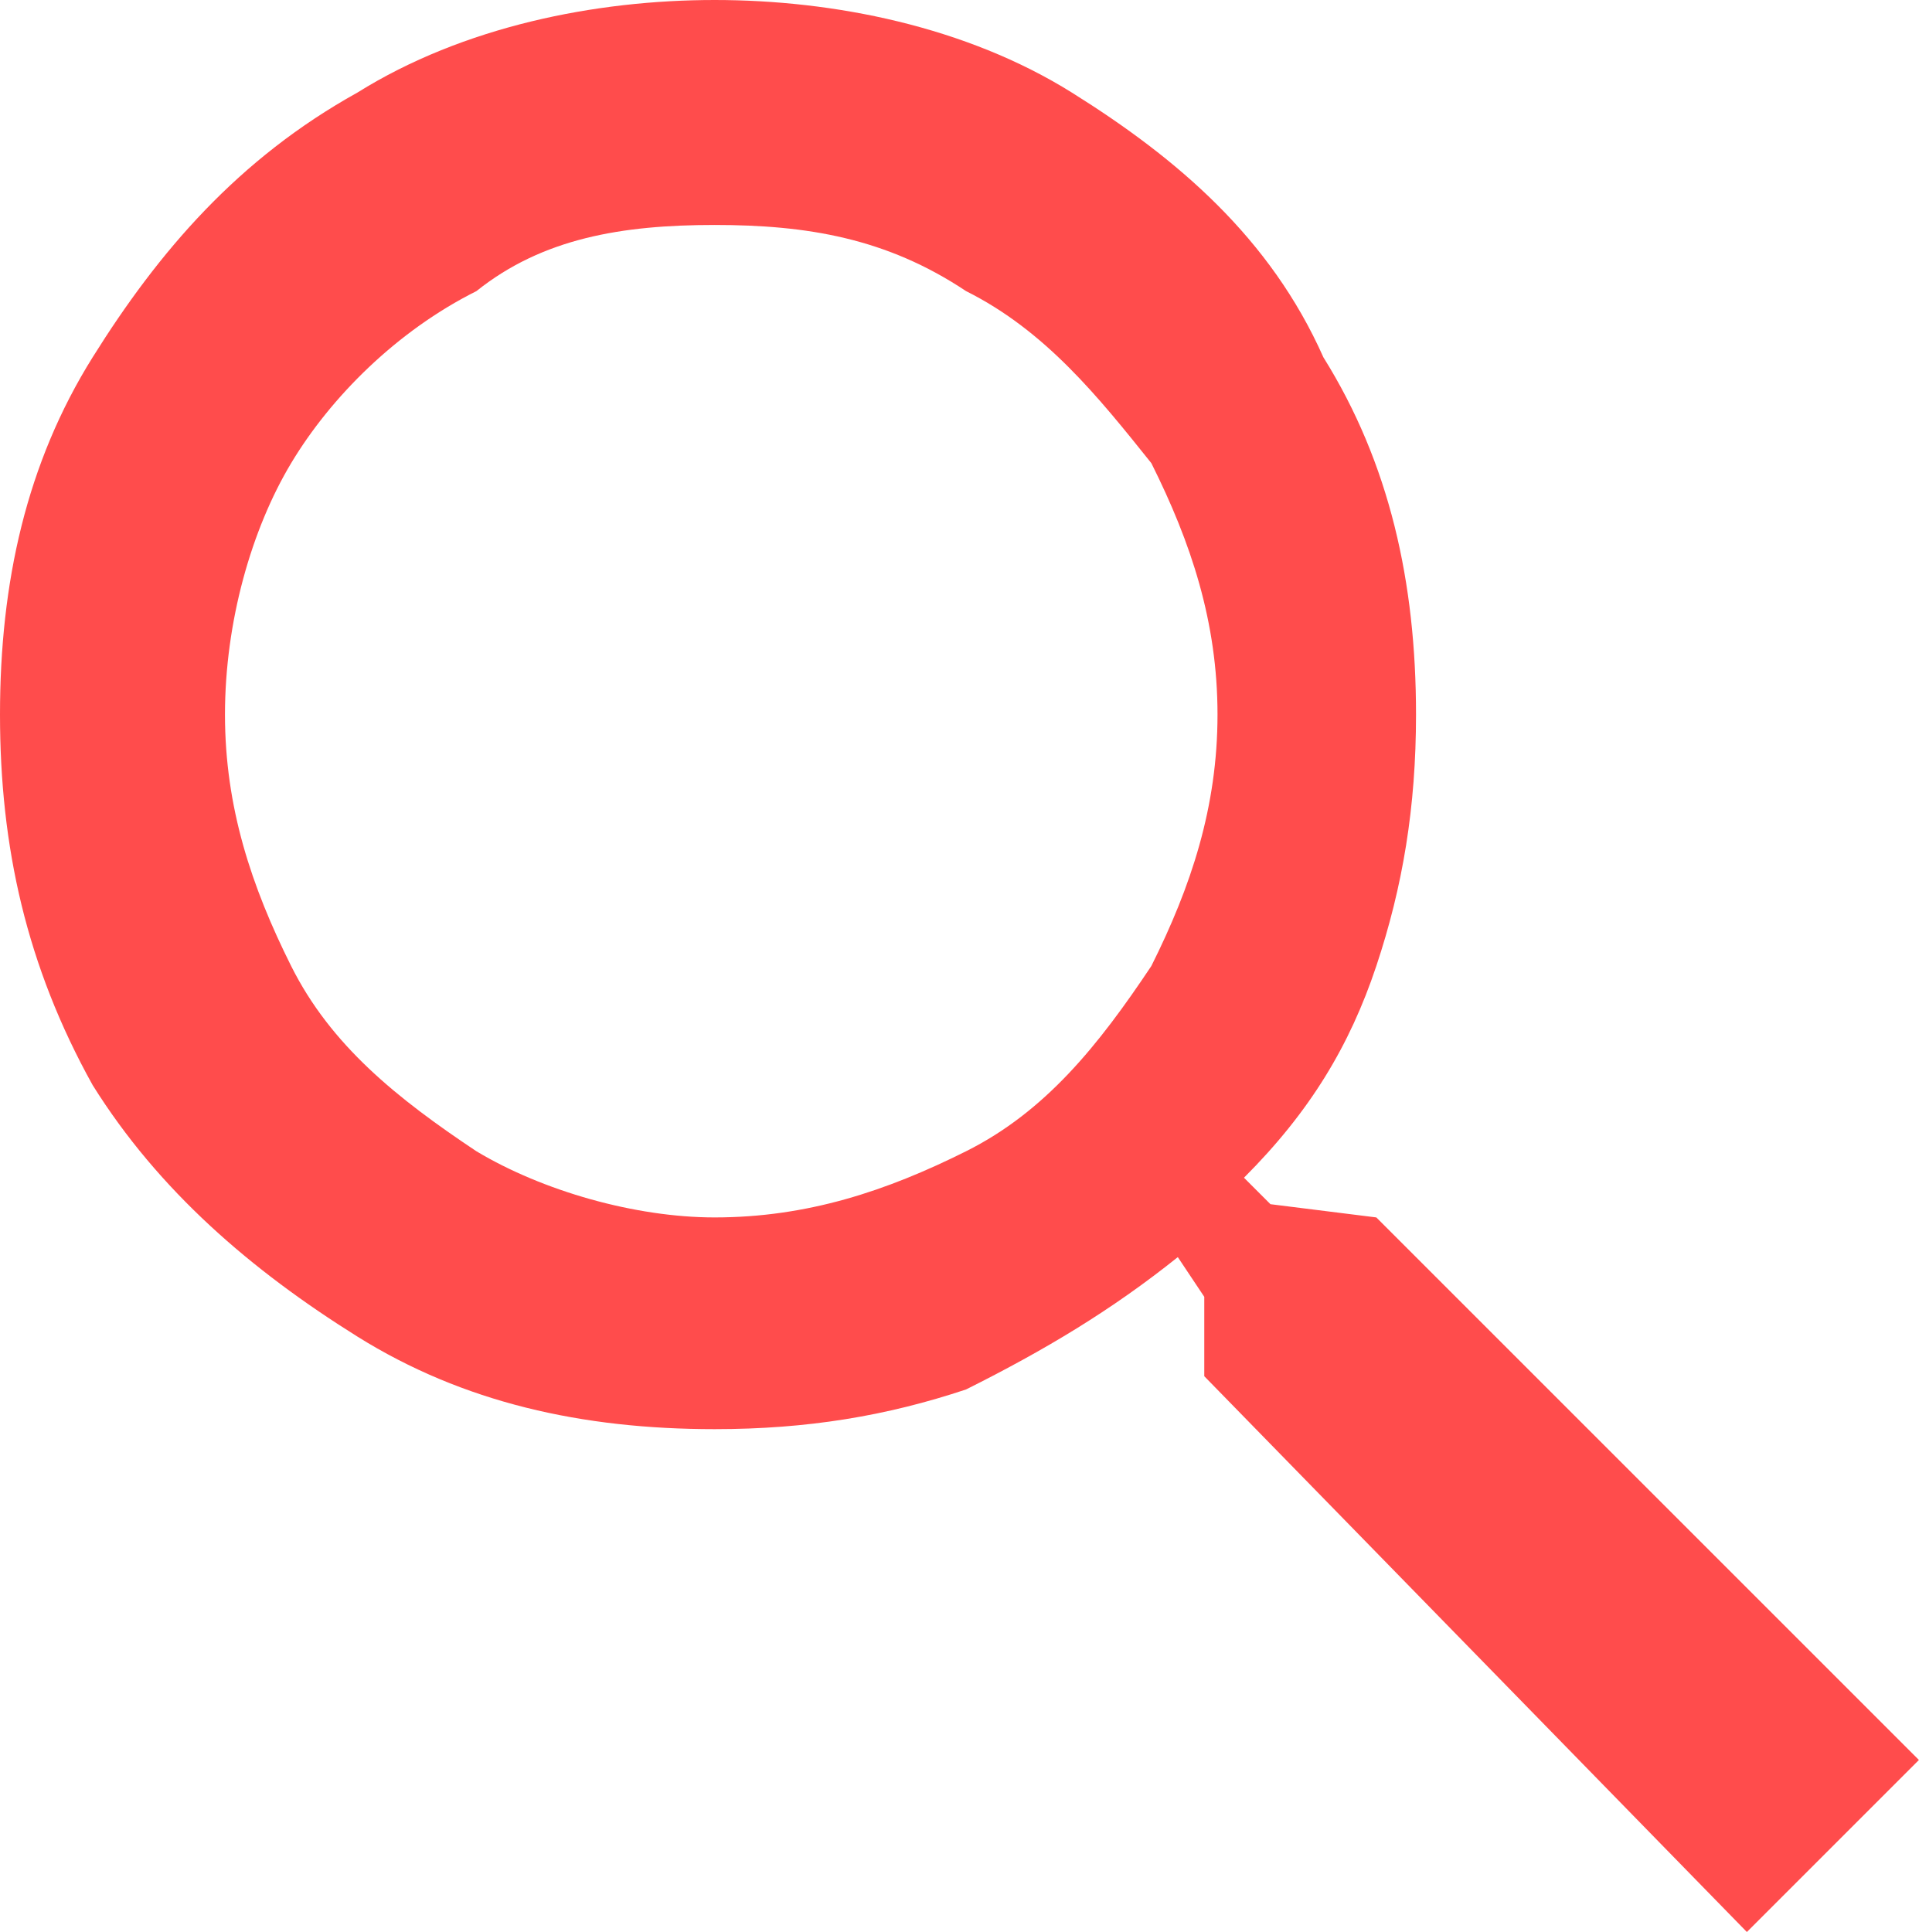
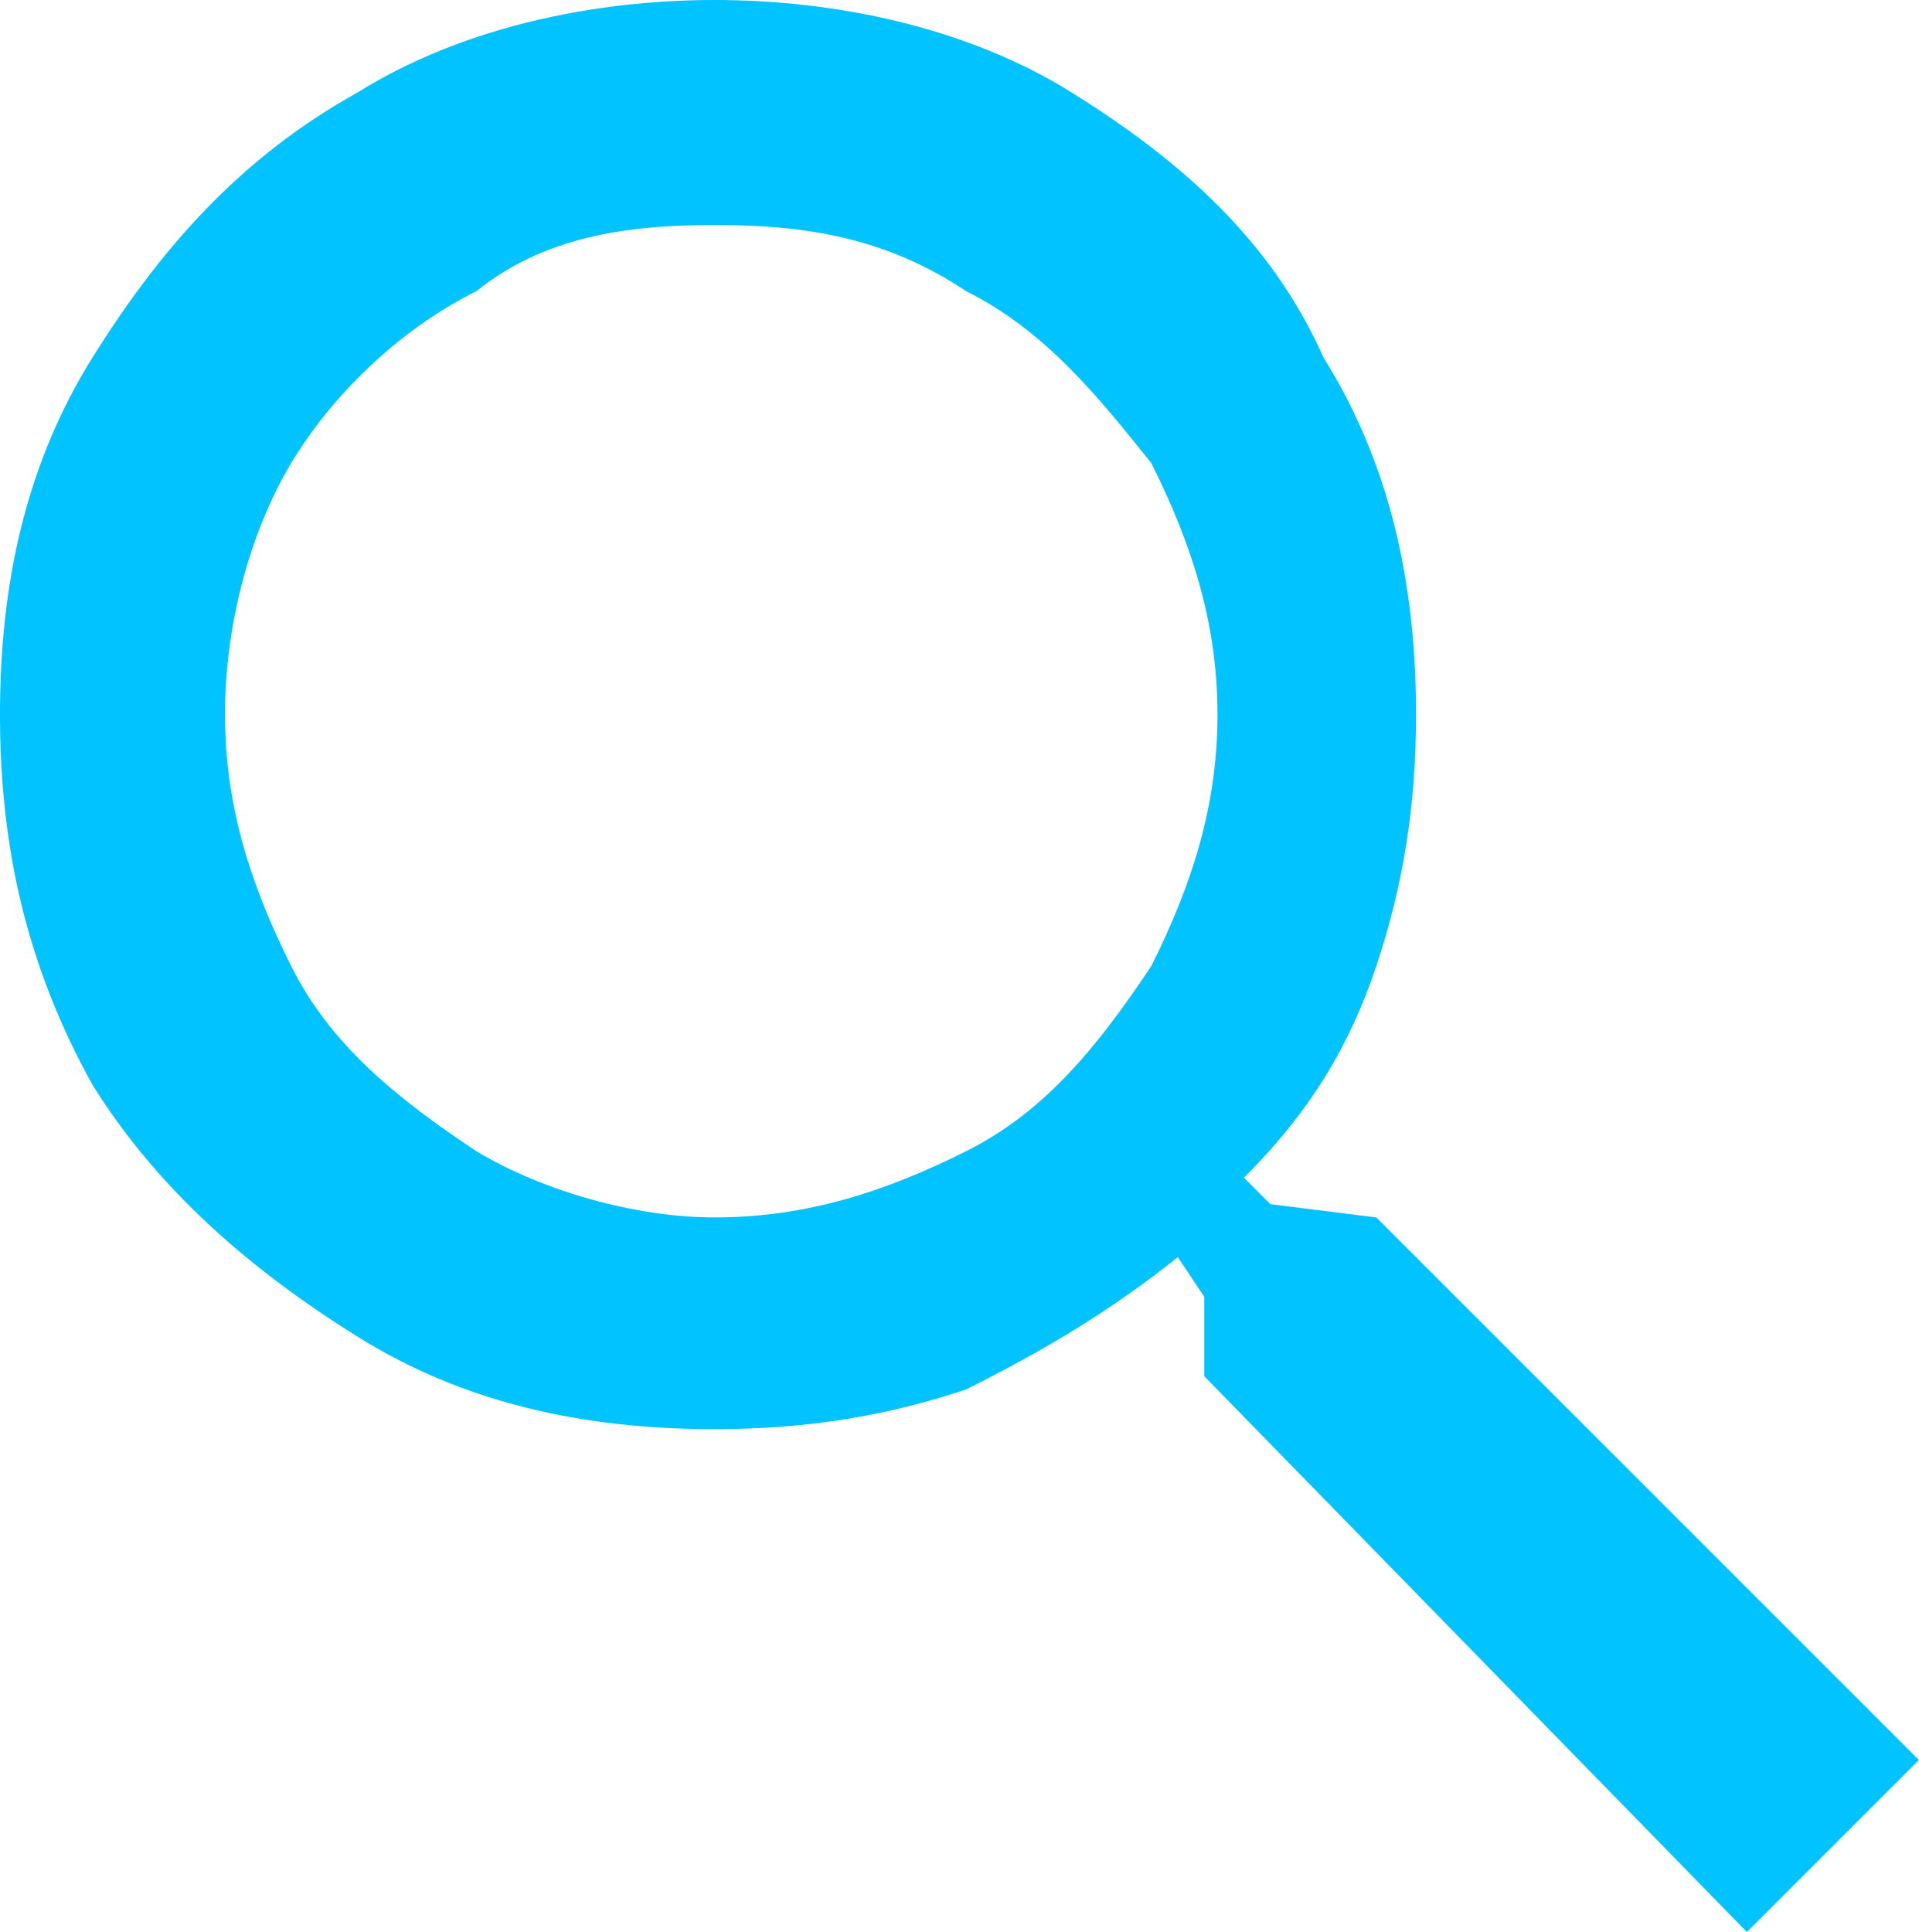
<svg xmlns="http://www.w3.org/2000/svg" width="14.5" height="14.6" viewBox="0 0 14.5 14.6">
-   <path fill="#FF4C4C" d="M10.4 9.2l-.8-.1-.2-.2c.5-.5.8-1 1-1.6.2-.6.3-1.2.3-1.9 0-1-.2-1.9-.7-2.7-.4-.9-1.1-1.5-1.9-2C7.3.2 6.3 0 5.4 0c-.9 0-1.9.2-2.7.7-.9.5-1.5 1.2-2 2S0 4.4 0 5.4s.2 1.9.7 2.8c.5.8 1.2 1.4 2 1.9s1.7.7 2.7.7c.7 0 1.3-.1 1.9-.3.6-.3 1.1-.6 1.6-1l.2.3v.6l4.1 4.2 1.3-1.3-4.1-4.1zM8.7 7.3c-.4.6-.8 1.1-1.4 1.4-.6.3-1.2.5-1.9.5-.6 0-1.3-.2-1.8-.5-.6-.4-1.1-.8-1.4-1.4-.3-.6-.5-1.2-.5-1.9s.2-1.4.5-1.9.8-1 1.4-1.3c.5-.4 1.1-.5 1.8-.5s1.3.1 1.9.5c.6.3 1 .8 1.4 1.3.3.6.5 1.2.5 1.9S9 6.7 8.7 7.3z" />
+   <path fill="#00c3ff" d="M10.4 9.2l-.8-.1-.2-.2c.5-.5.8-1 1-1.6.2-.6.3-1.2.3-1.9 0-1-.2-1.9-.7-2.7-.4-.9-1.1-1.5-1.9-2C7.3.2 6.3 0 5.4 0c-.9 0-1.9.2-2.7.7-.9.5-1.5 1.2-2 2S0 4.4 0 5.4s.2 1.9.7 2.8c.5.8 1.2 1.4 2 1.9s1.7.7 2.7.7c.7 0 1.3-.1 1.9-.3.6-.3 1.1-.6 1.6-1l.2.3v.6l4.1 4.2 1.3-1.3-4.1-4.1zM8.7 7.3c-.4.6-.8 1.1-1.4 1.4-.6.3-1.2.5-1.9.5-.6 0-1.3-.2-1.8-.5-.6-.4-1.1-.8-1.4-1.4-.3-.6-.5-1.2-.5-1.9s.2-1.4.5-1.9.8-1 1.4-1.3c.5-.4 1.1-.5 1.8-.5s1.3.1 1.9.5c.6.3 1 .8 1.4 1.3.3.6.5 1.2.5 1.9S9 6.7 8.7 7.3z" />
</svg>
